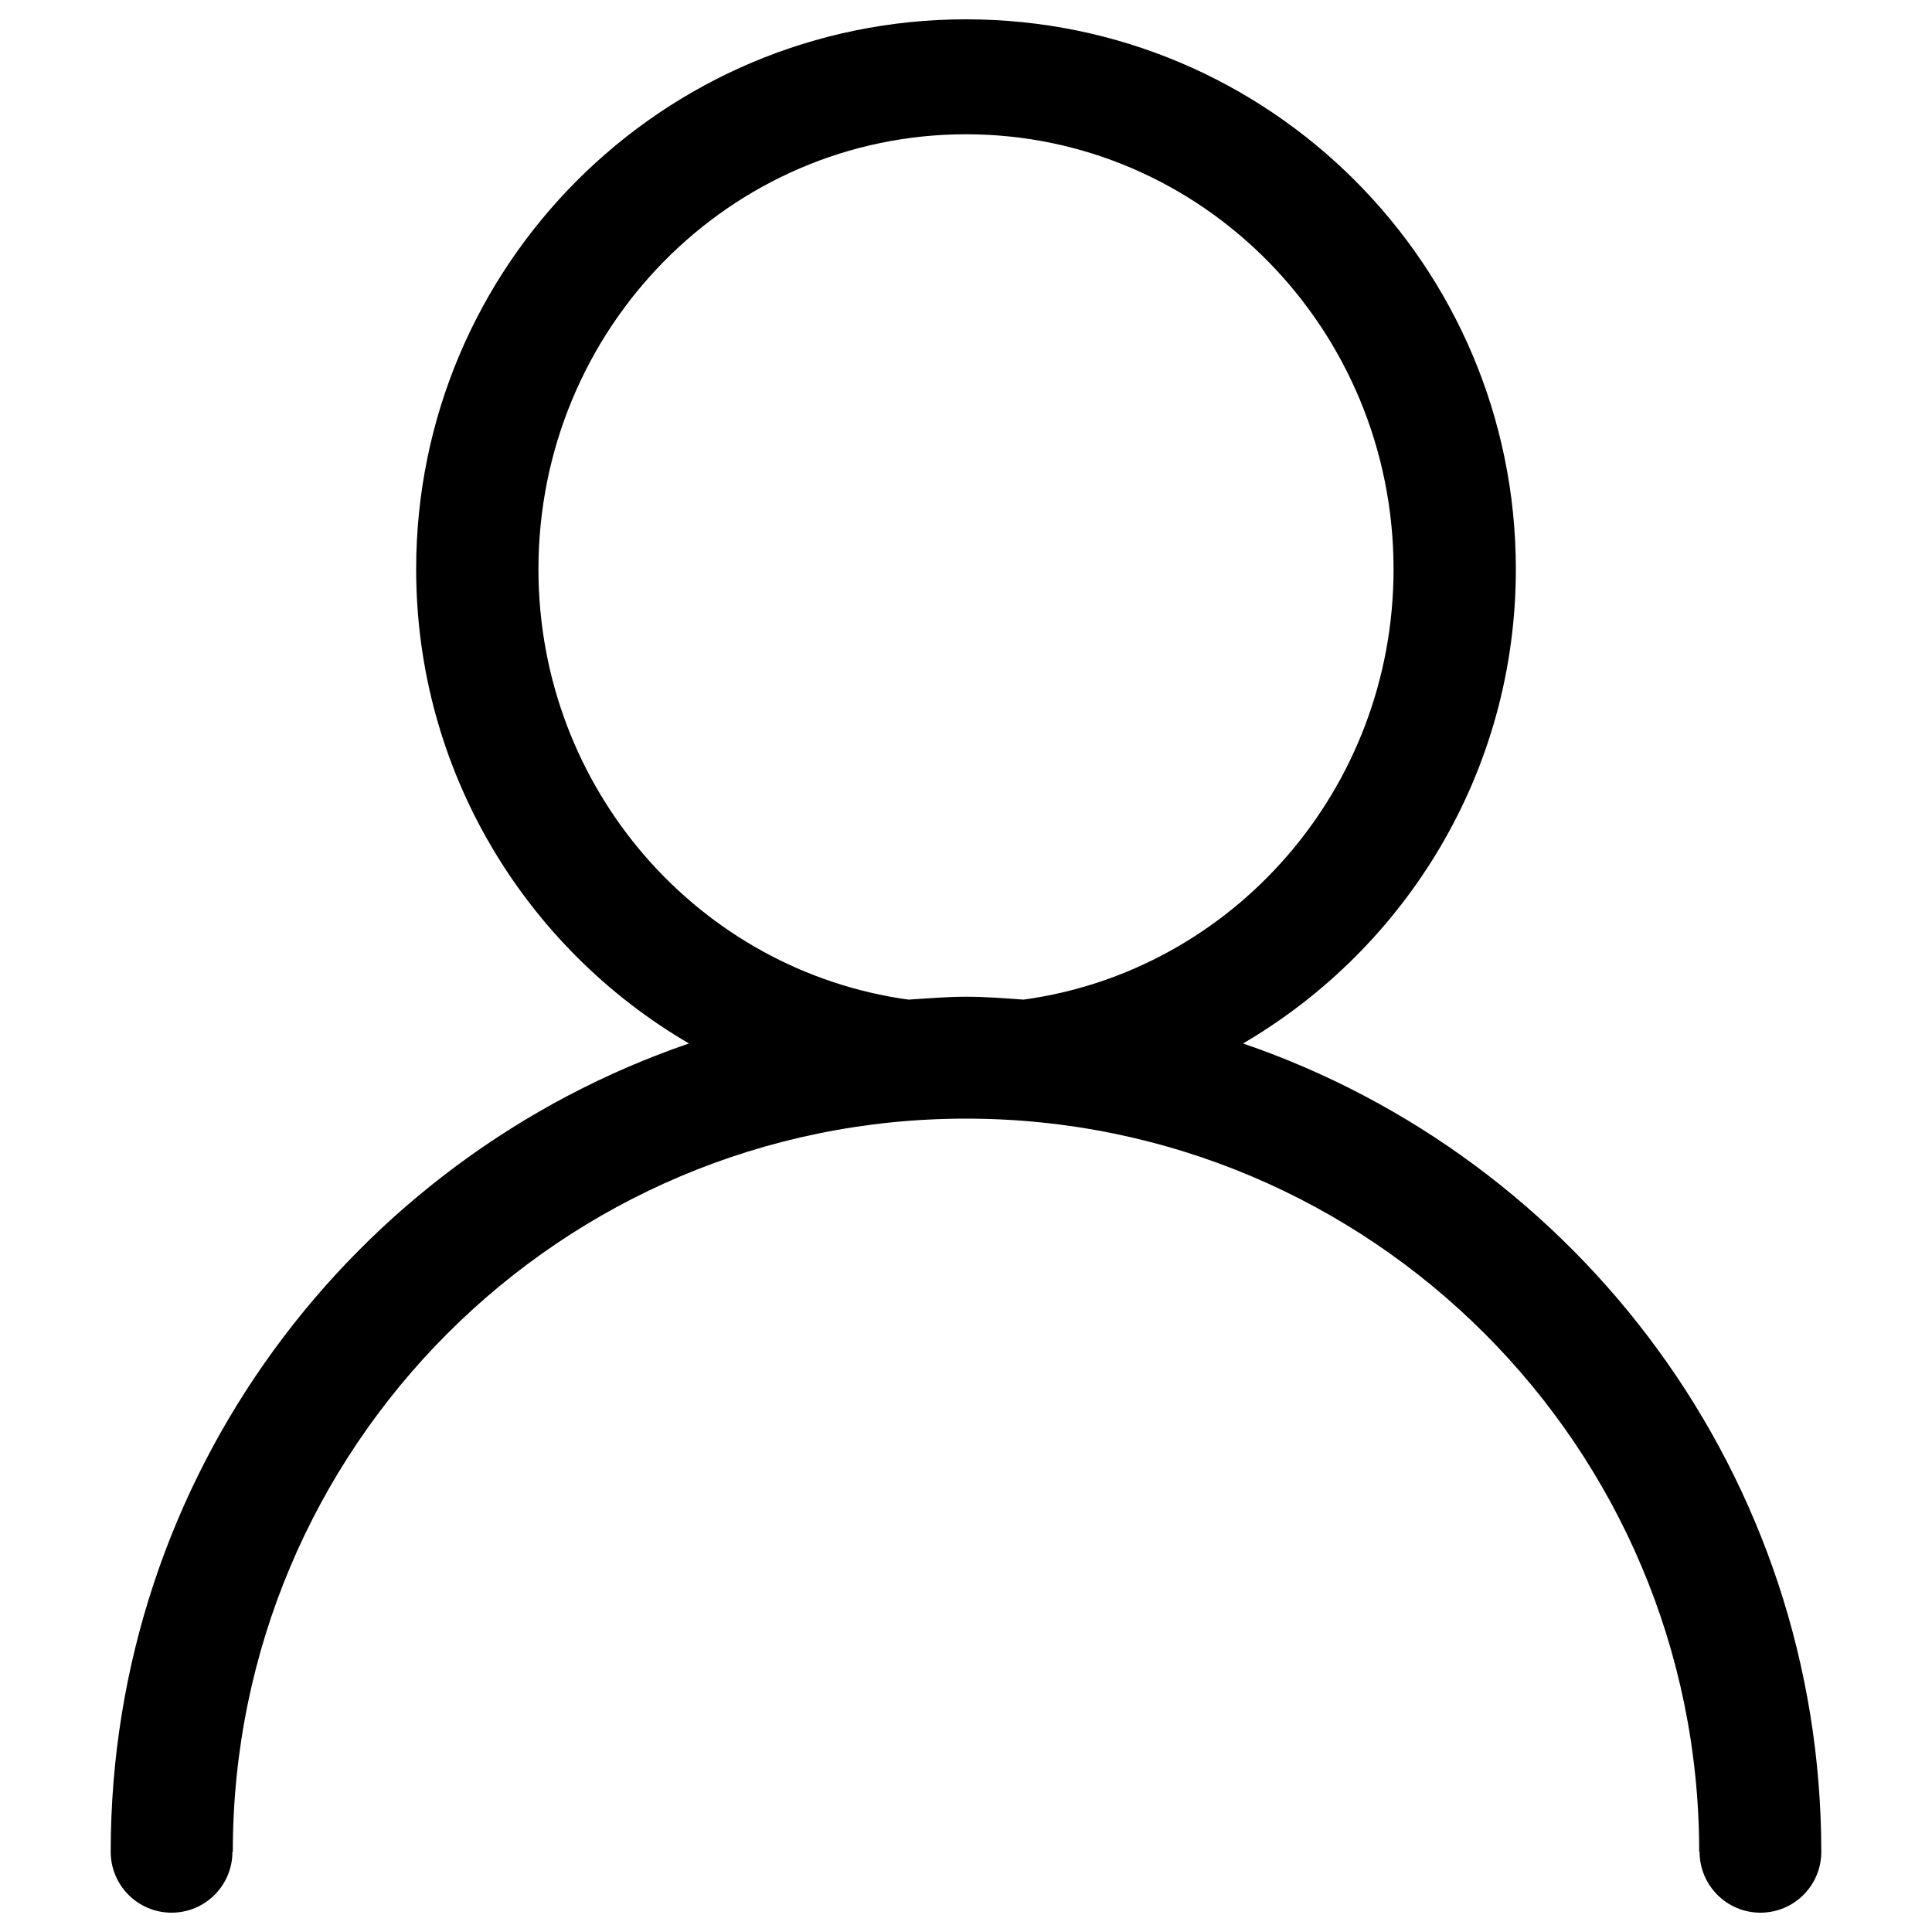
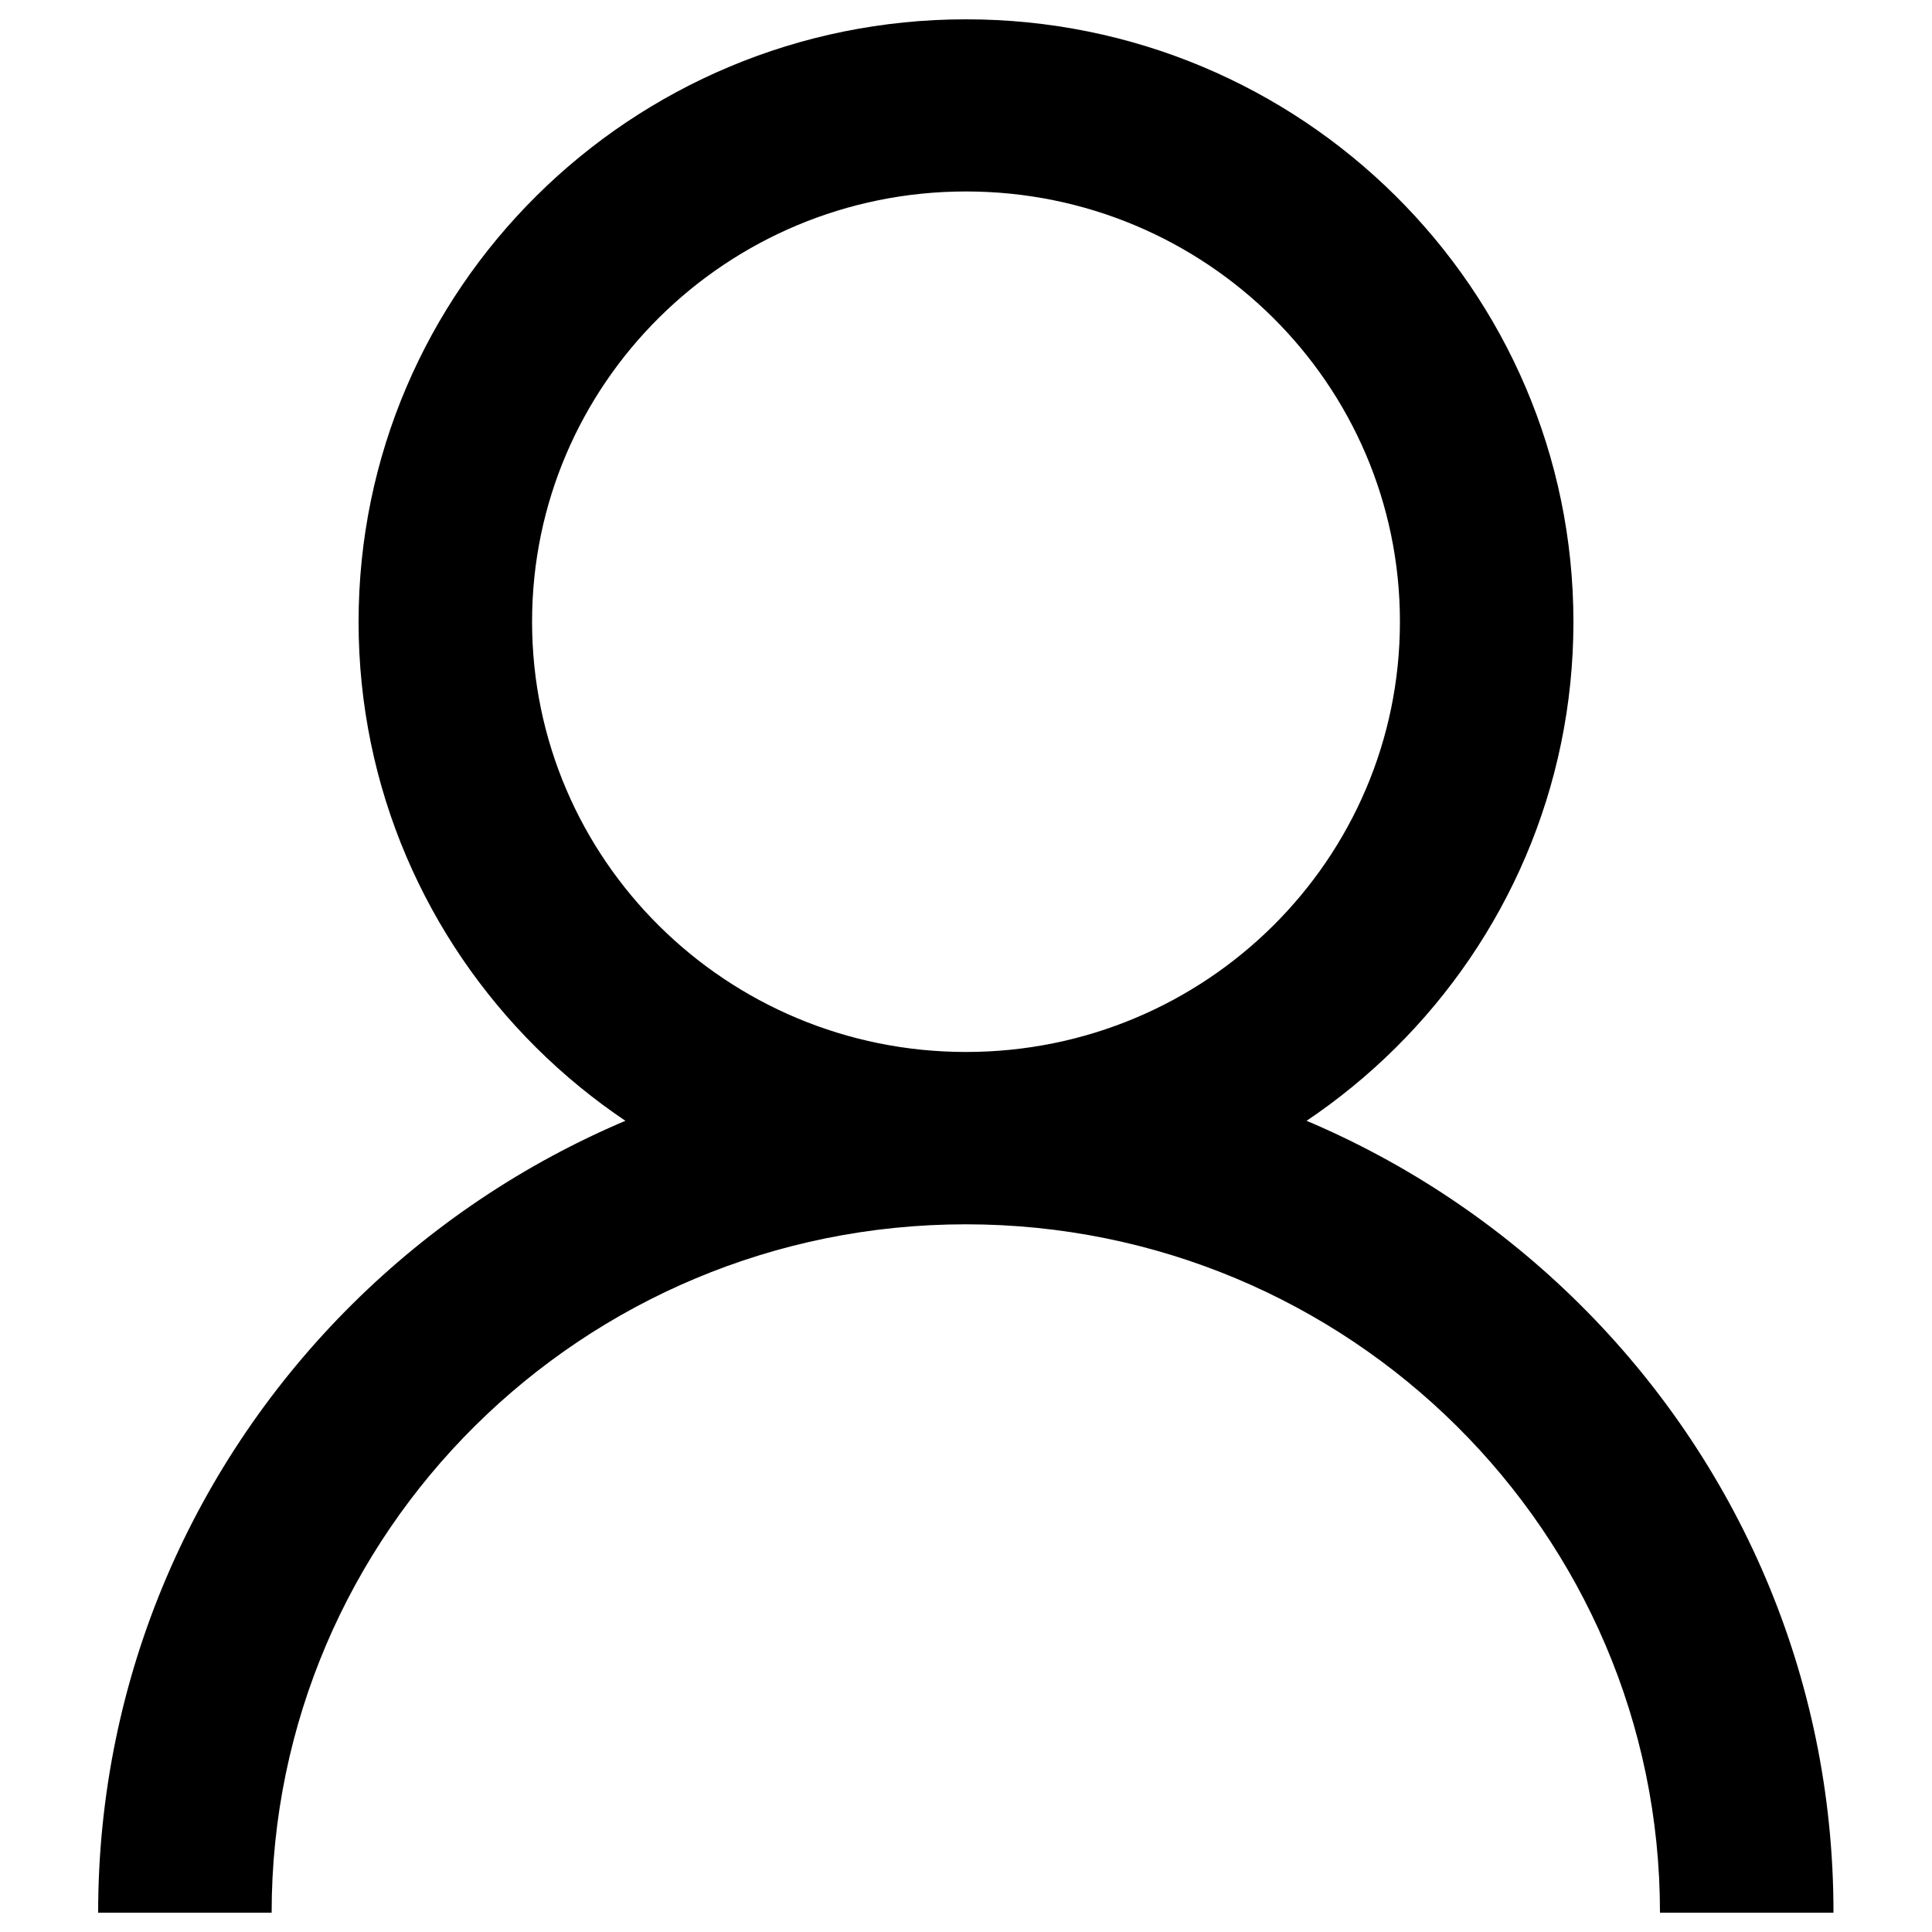
<svg xmlns="http://www.w3.org/2000/svg" version="1.1" x="0px" y="0px" viewBox="0 0 1000 1000" enable-background="new 0 0 1000 1000" xml:space="preserve">
  <g>
-     <path d="M643.4,540.1c84.4-49.4,141.2-140.7,141.2-245.5C784.6,137.4,657.2,10,500,10c-157.2,0-284.6,127.4-284.6,284.6c0,104.8,56.8,196.2,141.2,245.5c-174,59.6-299.3,224.2-299.3,418.4c0,17.4,14.1,31.5,31.5,31.5c17.4,0,31.5-14.1,31.5-31.5h0.2C120.5,748.9,290.4,579,500,579c209.6,0,379.5,169.9,379.5,379.5h0.2c0,17.4,14.1,31.5,31.5,31.5c17.4,0,31.5-14.1,31.5-31.5C942.6,764.3,817.4,599.7,643.4,540.1z M500,515.9c-10.1,0-19.9,0.9-29.8,1.5c-108.1-14.9-191.5-108.8-191.5-222.8c0-124.3,99.1-225.1,221.3-225.1c122.2,0,221.3,100.8,221.3,225.1c0,114-83.4,208-191.5,222.8C519.9,516.7,510.1,515.9,500,515.9z" />
+     <path d="M500,544.5c-124,0-224.6-99.7-224.6-222.7c0-123,100.6-222.7,224.6-222.7c124,0,224.6,99.7,224.6,222.7C724.6,444.9,624,544.5,500,544.5L500,544.5z M500,10c-173.6,0-314.4,139.6-314.4,311.9c0,172.2,140.7,311.8,314.4,311.8s314.4-139.6,314.4-311.8C814.4,149.6,673.6,10,500,10L500,10z M500,544.5C251.9,544.5,50.8,744,50.8,990h89.8c0-196.8,160.9-356.3,359.3-356.3c198.4,0,359.3,159.6,359.3,356.3h89.8C949.2,744,748.1,544.5,500,544.5L500,544.5z" />
  </g>
</svg>
